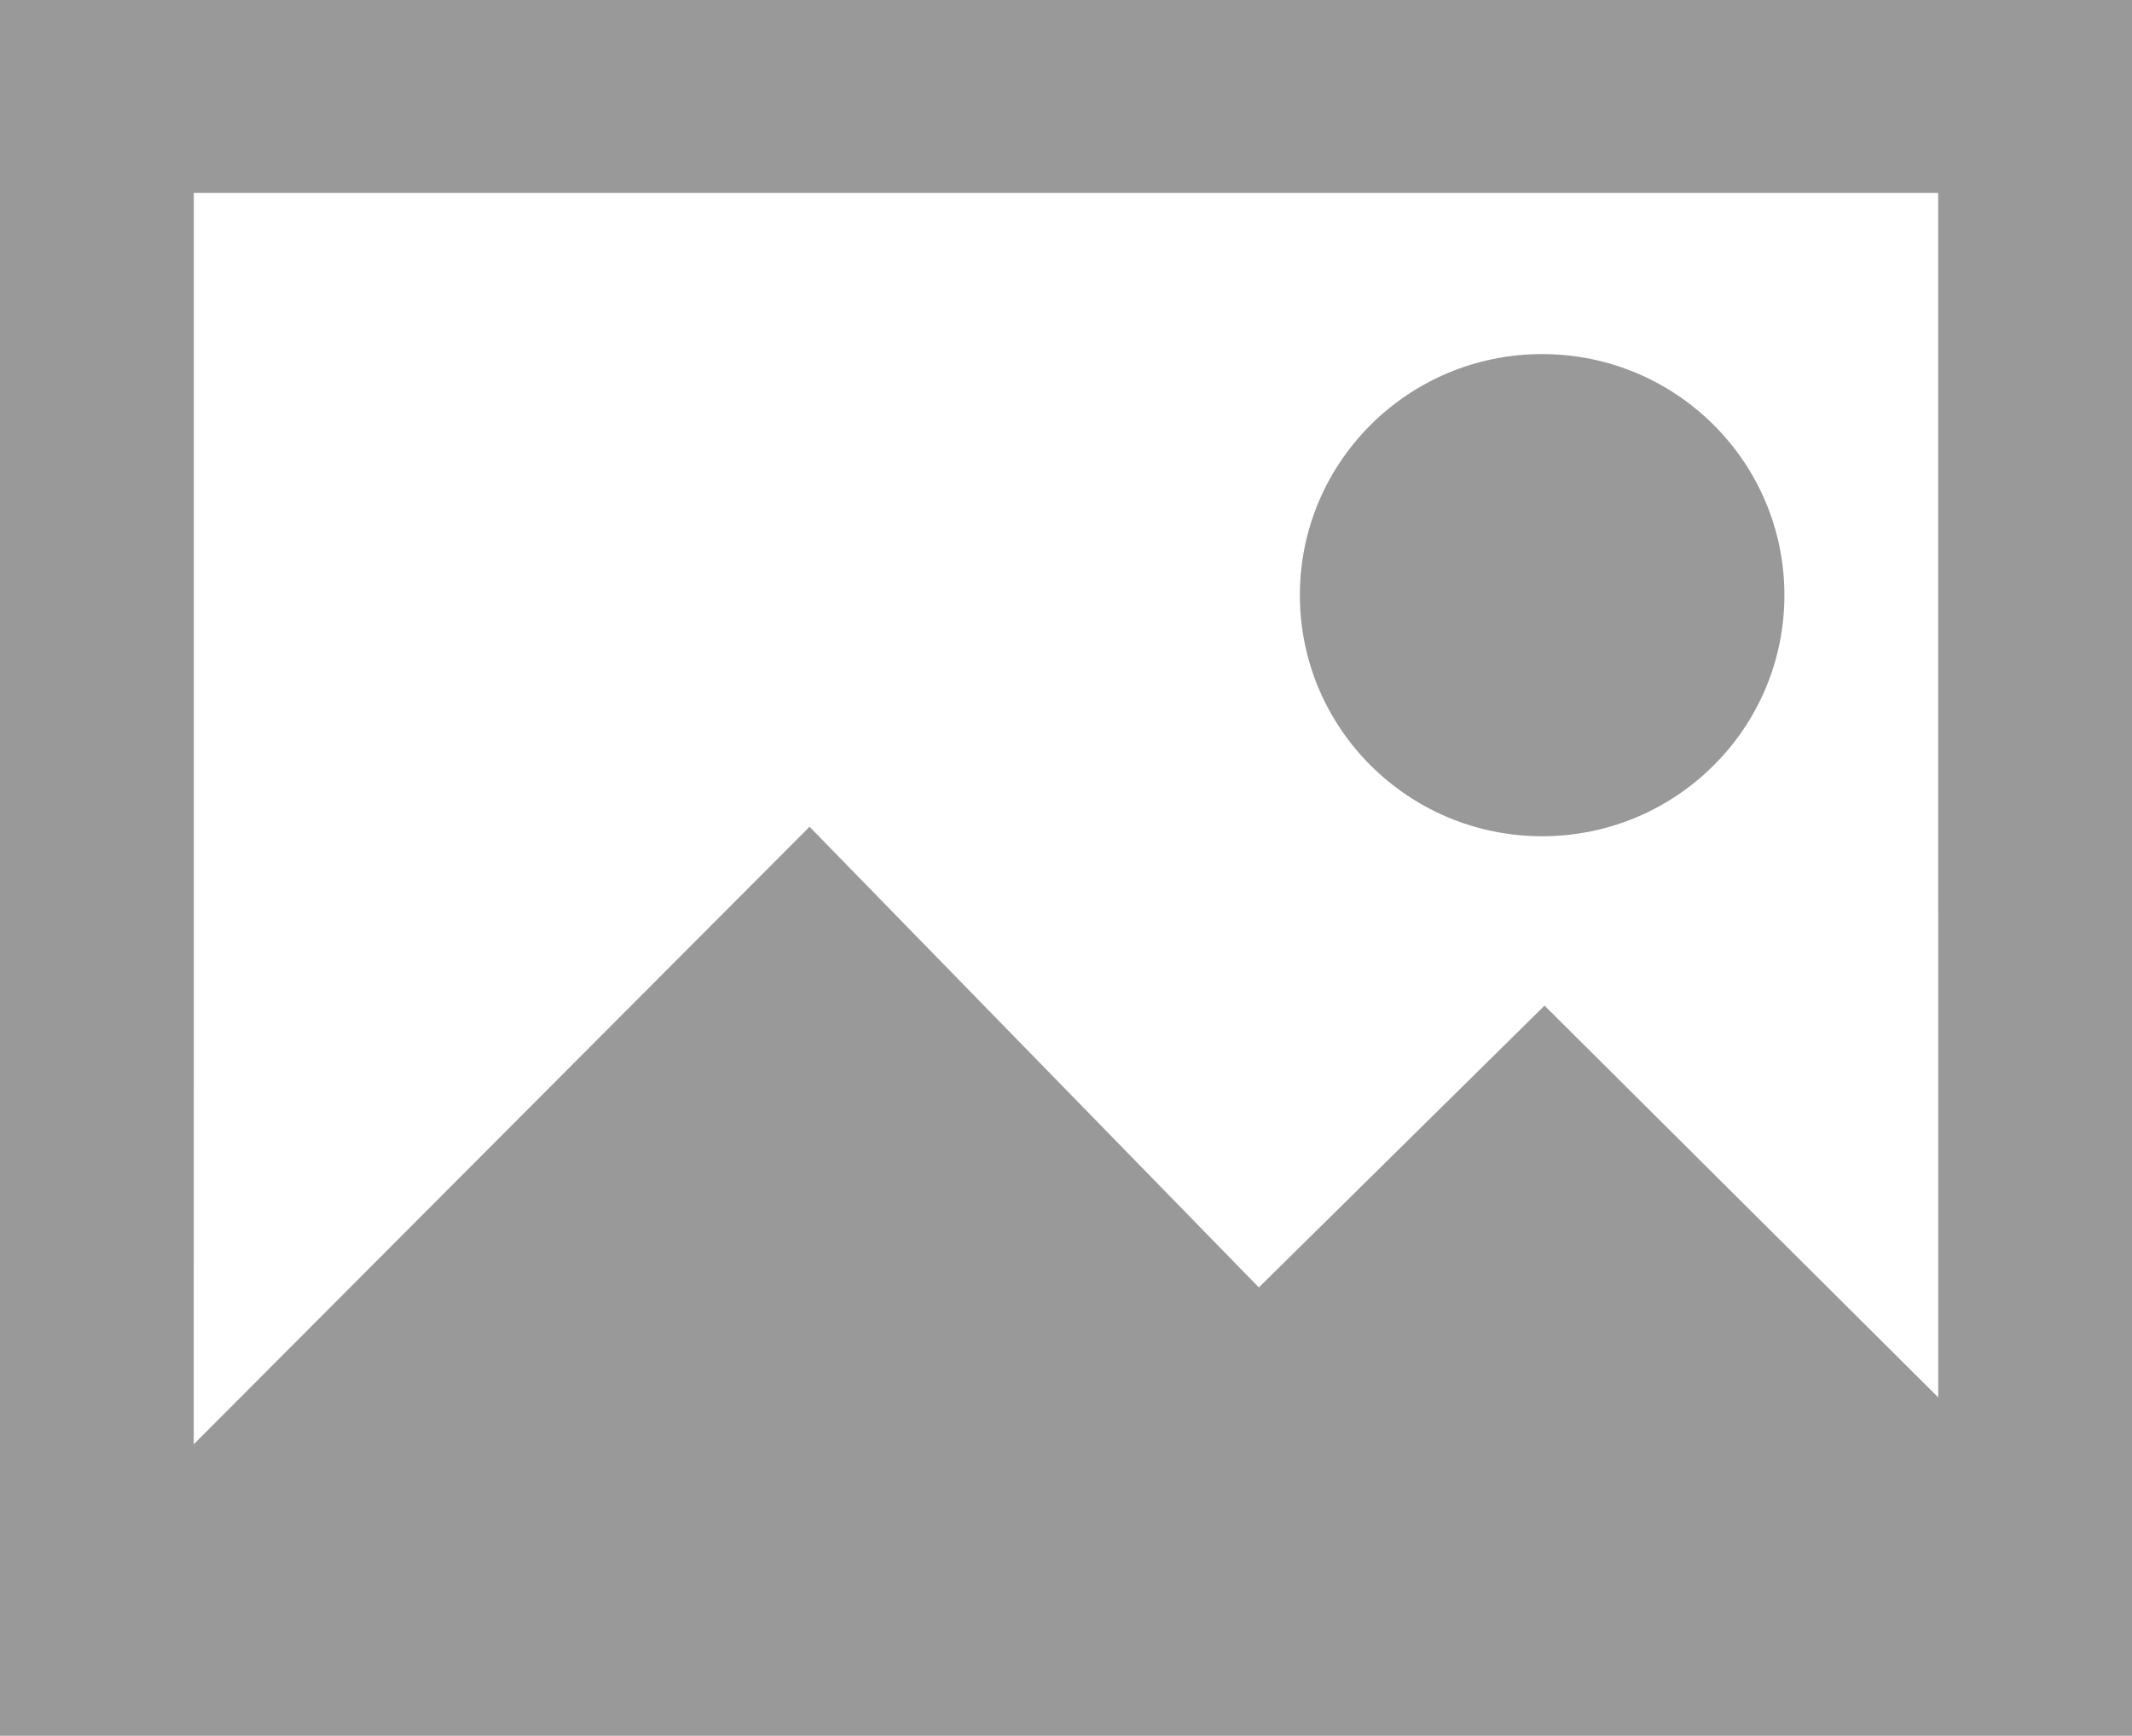
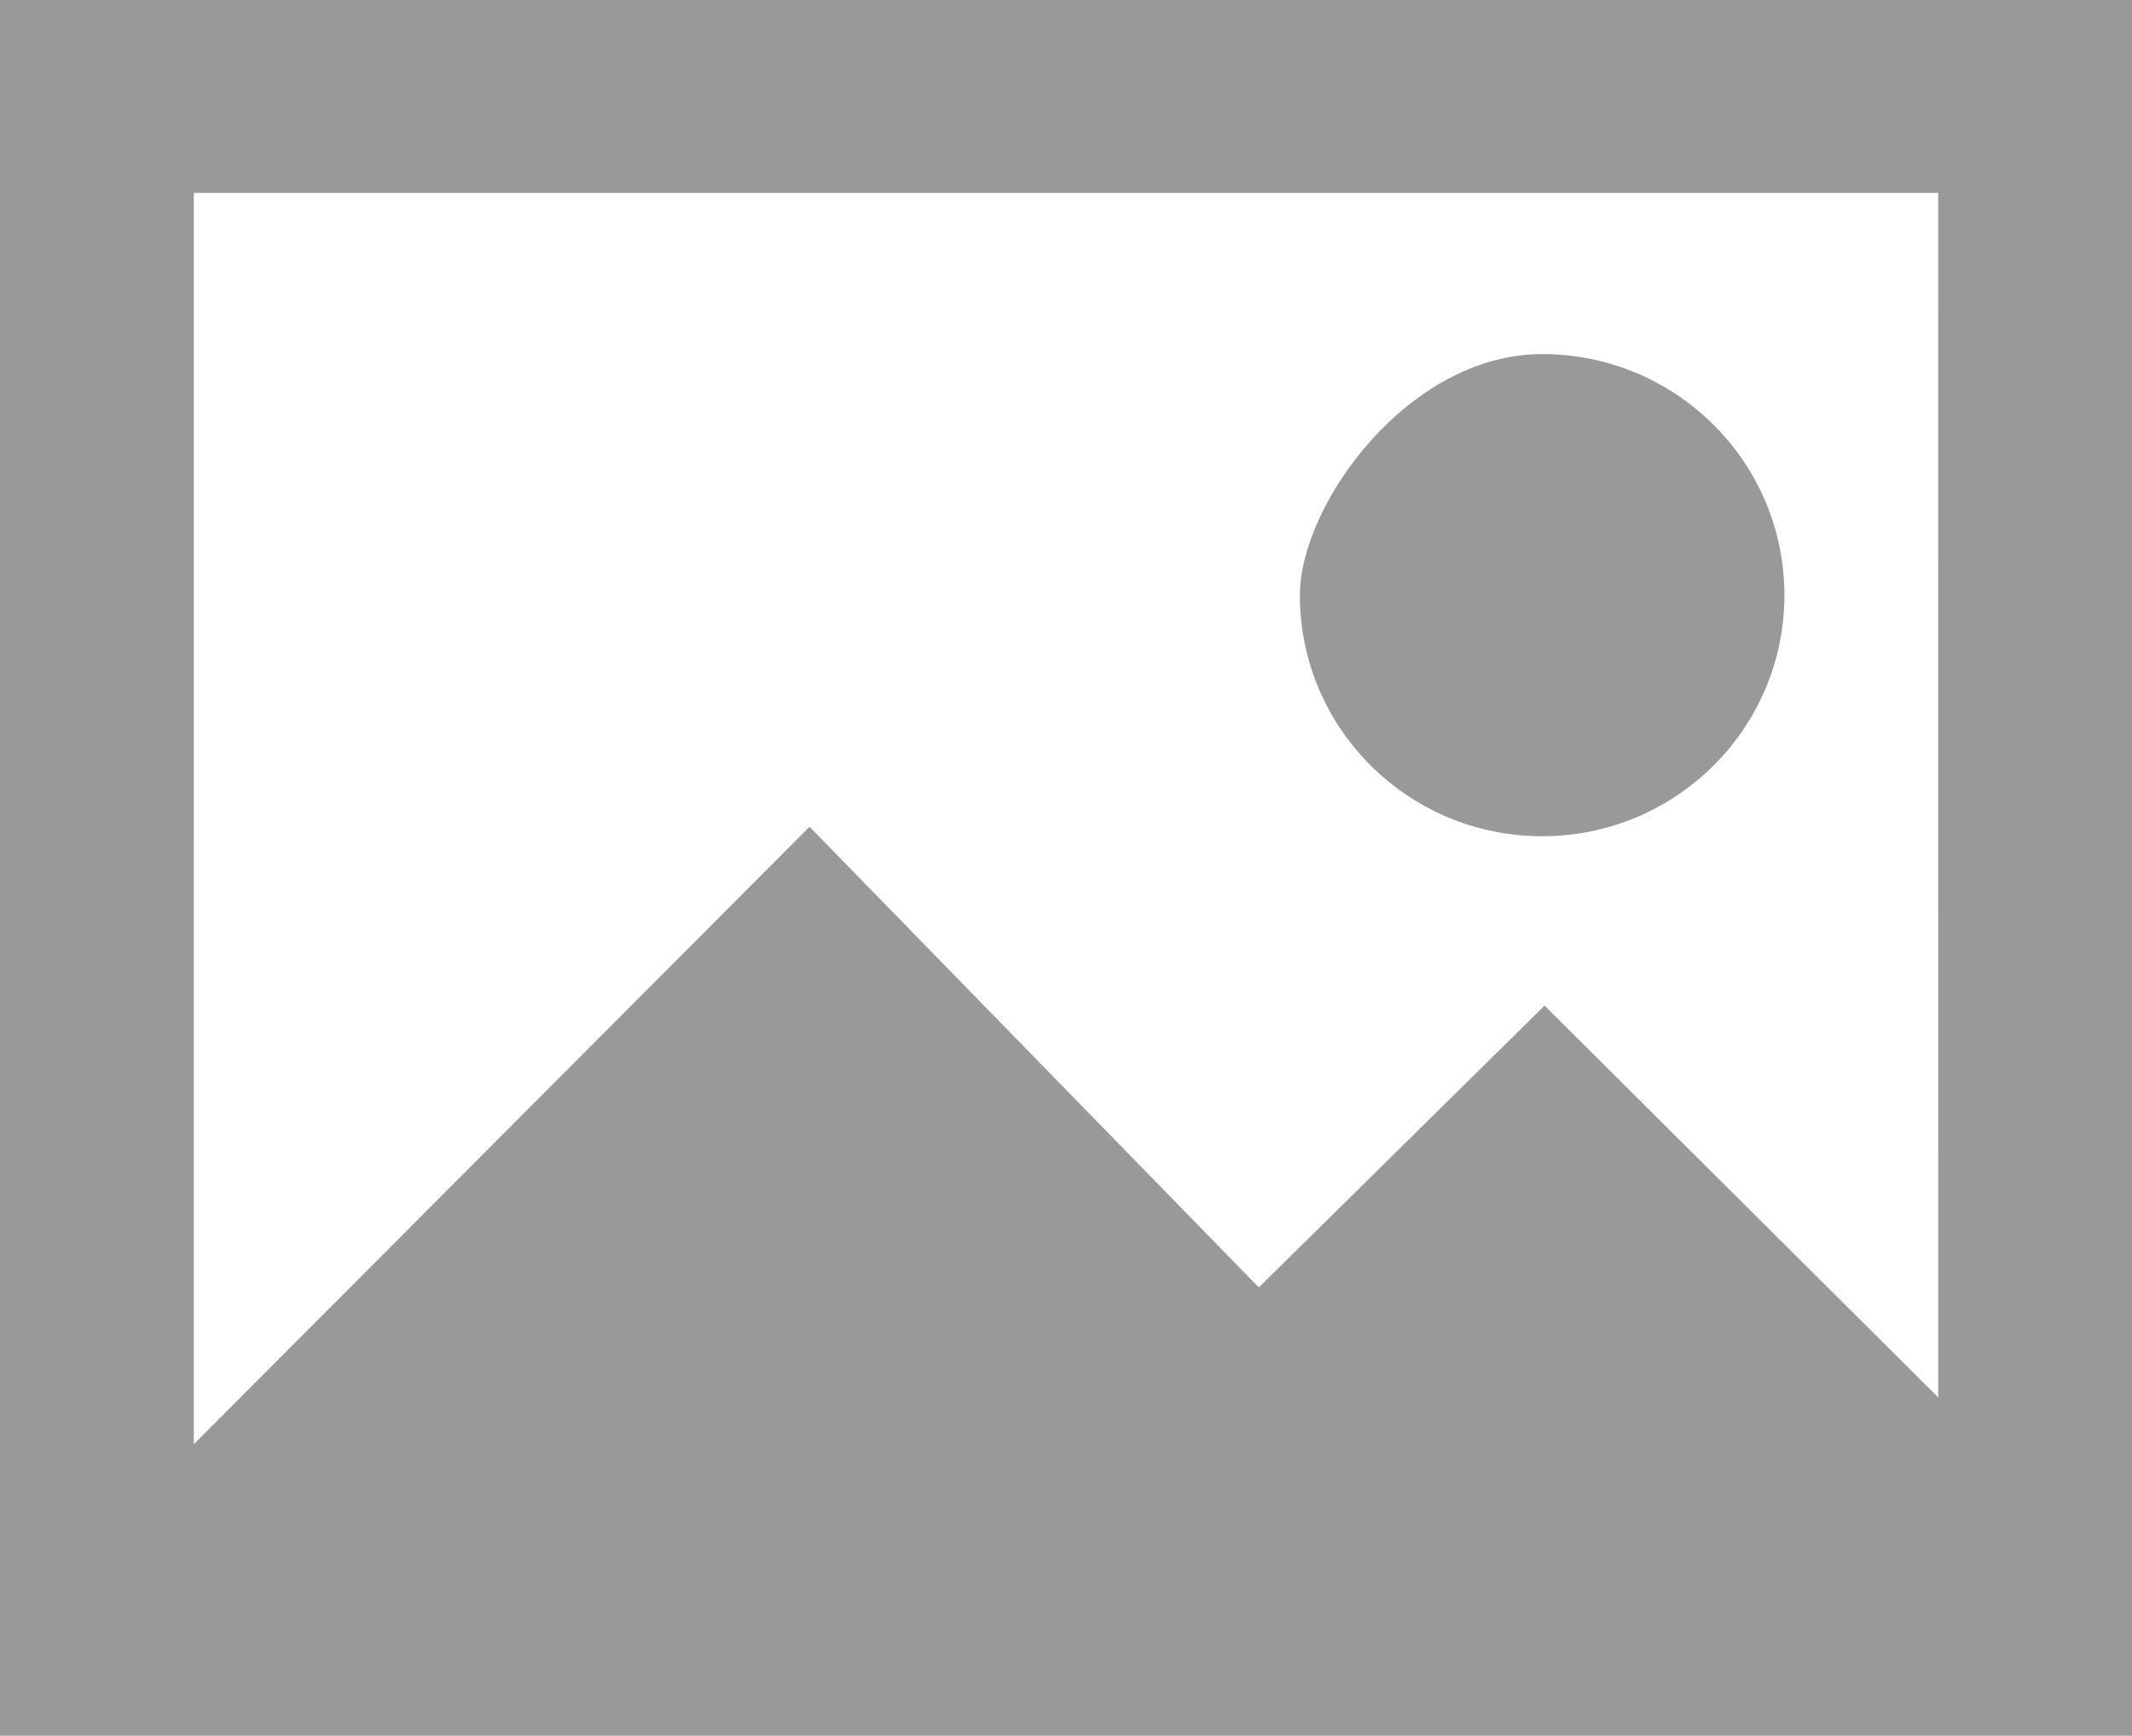
<svg xmlns="http://www.w3.org/2000/svg" version="1.1" id="icons-sitefinity-Page_x25_201" x="0px" y="0px" width="140px" height="114px" viewBox="144 926 140 114" enable-background="new 144 926 140 114" xml:space="preserve">
-   <path fill="#999999" d="M156.727,938.667h114.546l0.002,79.108l-25.851-25.729l-18.76,18.509l-29.504-30.255l-40.436,40.555  L156.727,938.667z M284,926H144v114h140V926z M229.357,965.088c0,8.745,7.122,15.834,15.909,15.834  c8.786,0,15.909-7.089,15.909-15.834c0-8.744-7.123-15.833-15.909-15.833C236.479,949.255,229.357,956.344,229.357,965.088z" />
+   <path fill="#999999" d="M156.727,938.667h114.546l0.002,79.108l-25.851-25.729l-18.76,18.509l-29.504-30.255l-40.436,40.555  L156.727,938.667z M284,926H144v114h140V926z M229.357,965.088c0,8.745,7.122,15.834,15.909,15.834  c8.786,0,15.909-7.089,15.909-15.834c0-8.744-7.123-15.833-15.909-15.833C236.479,949.255,229.357,959.144,229.357,965.088z" />
</svg>
